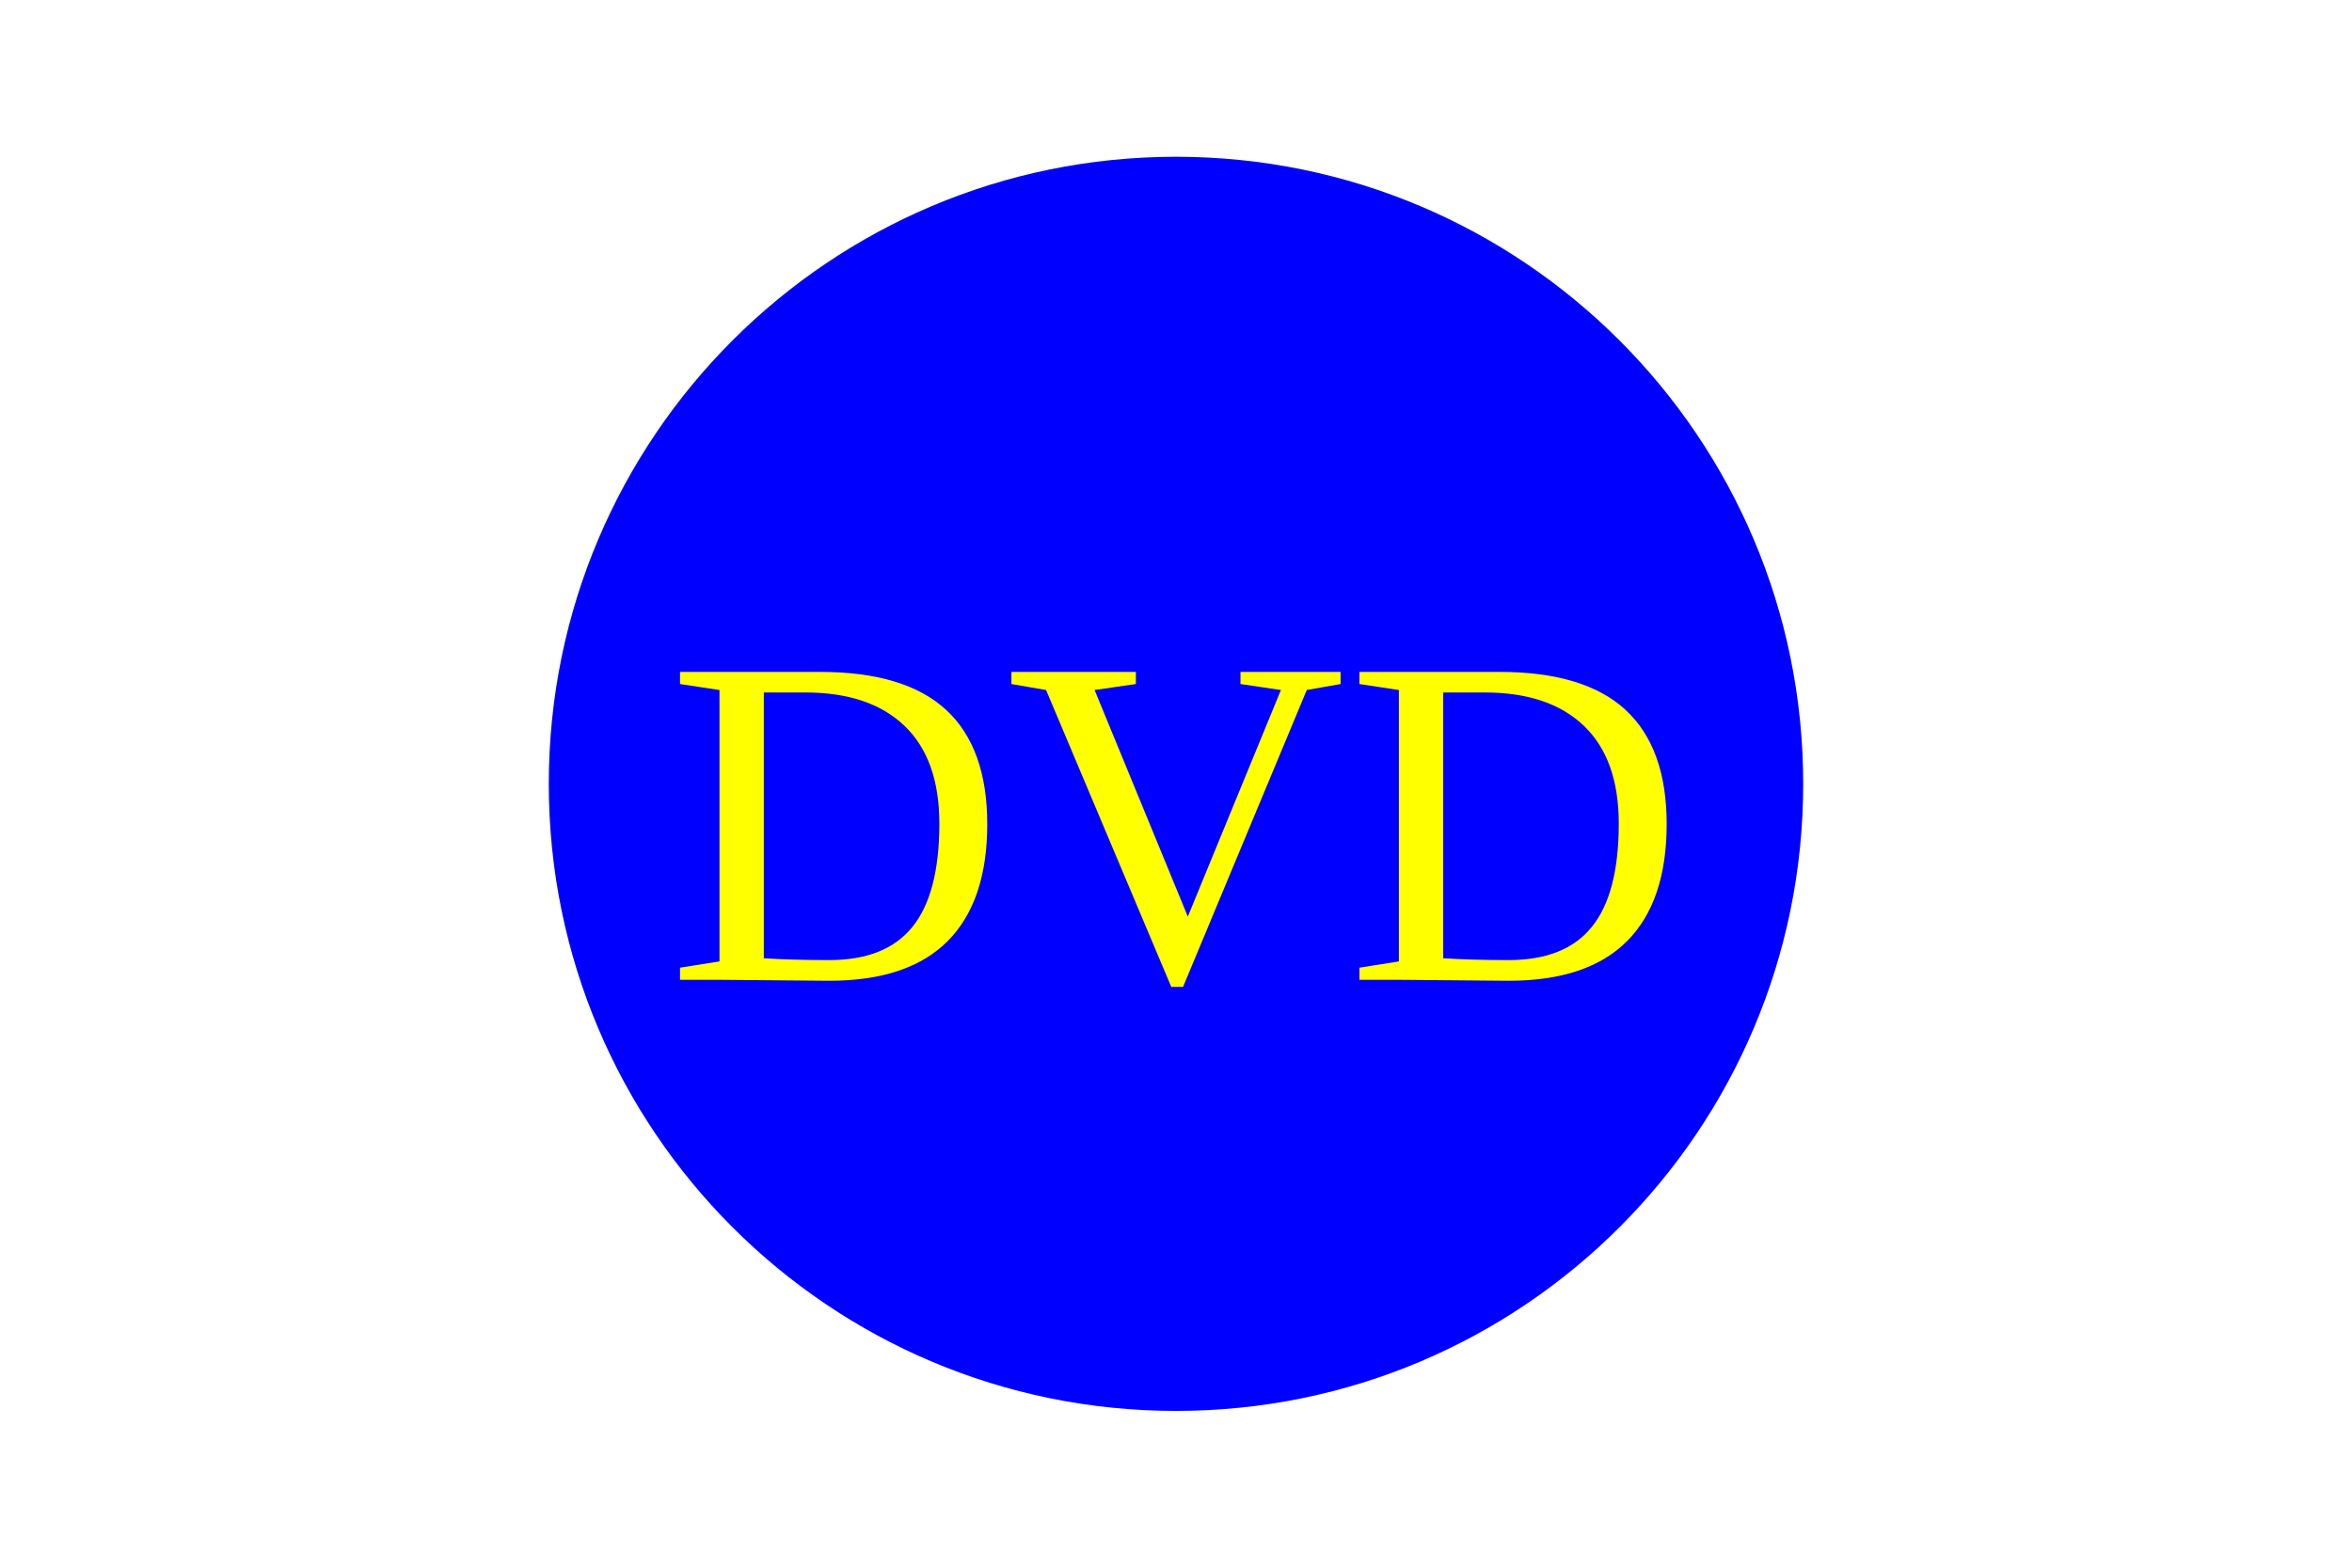
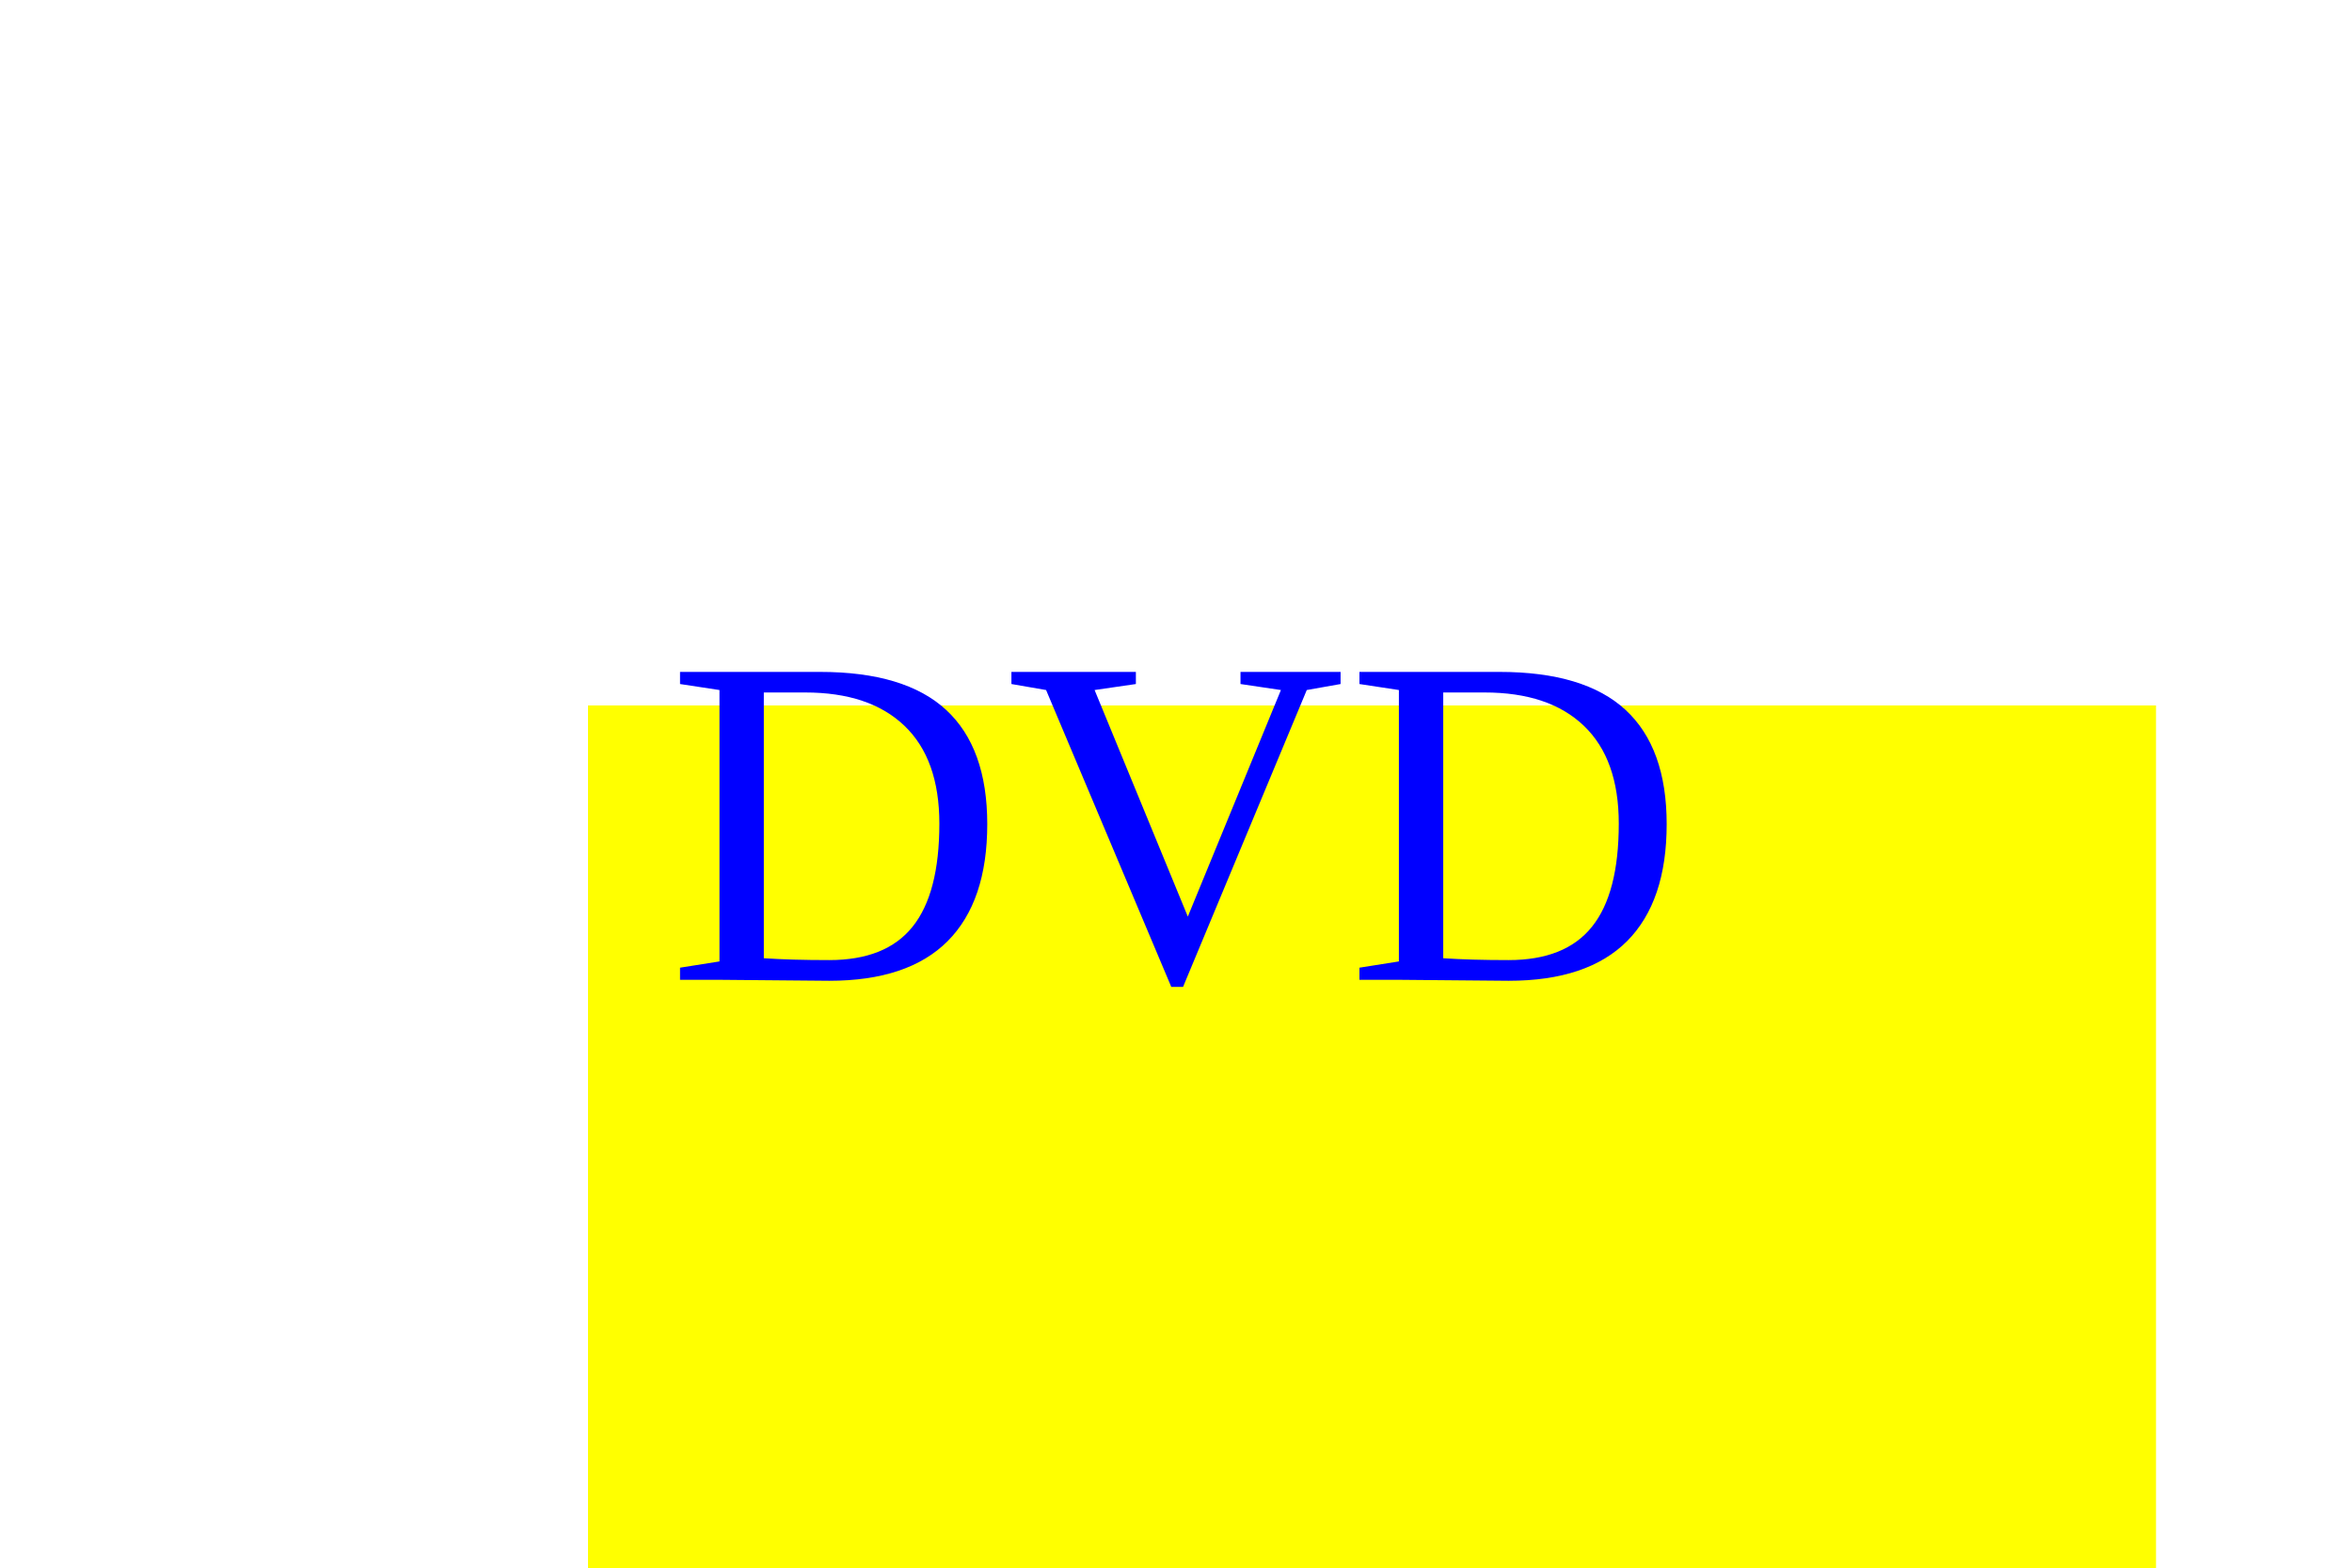
<svg xmlns="http://www.w3.org/2000/svg" version="1.1" width="300" height="200">
  <g>
-     <circle cx="150" cy="100" r="80" fill="Blue" />
-     <text x="150" y="125" font-size="60" text-anchor="middle" fill="Yellow">DVD</text>
+     <rect x="75" y="90" width="200" height="200" fill="Yellow" />
+     <text x="150" y="125" font-size="60" text-anchor="middle" fill="Blue">DVD</text>
  </g>
</svg>
